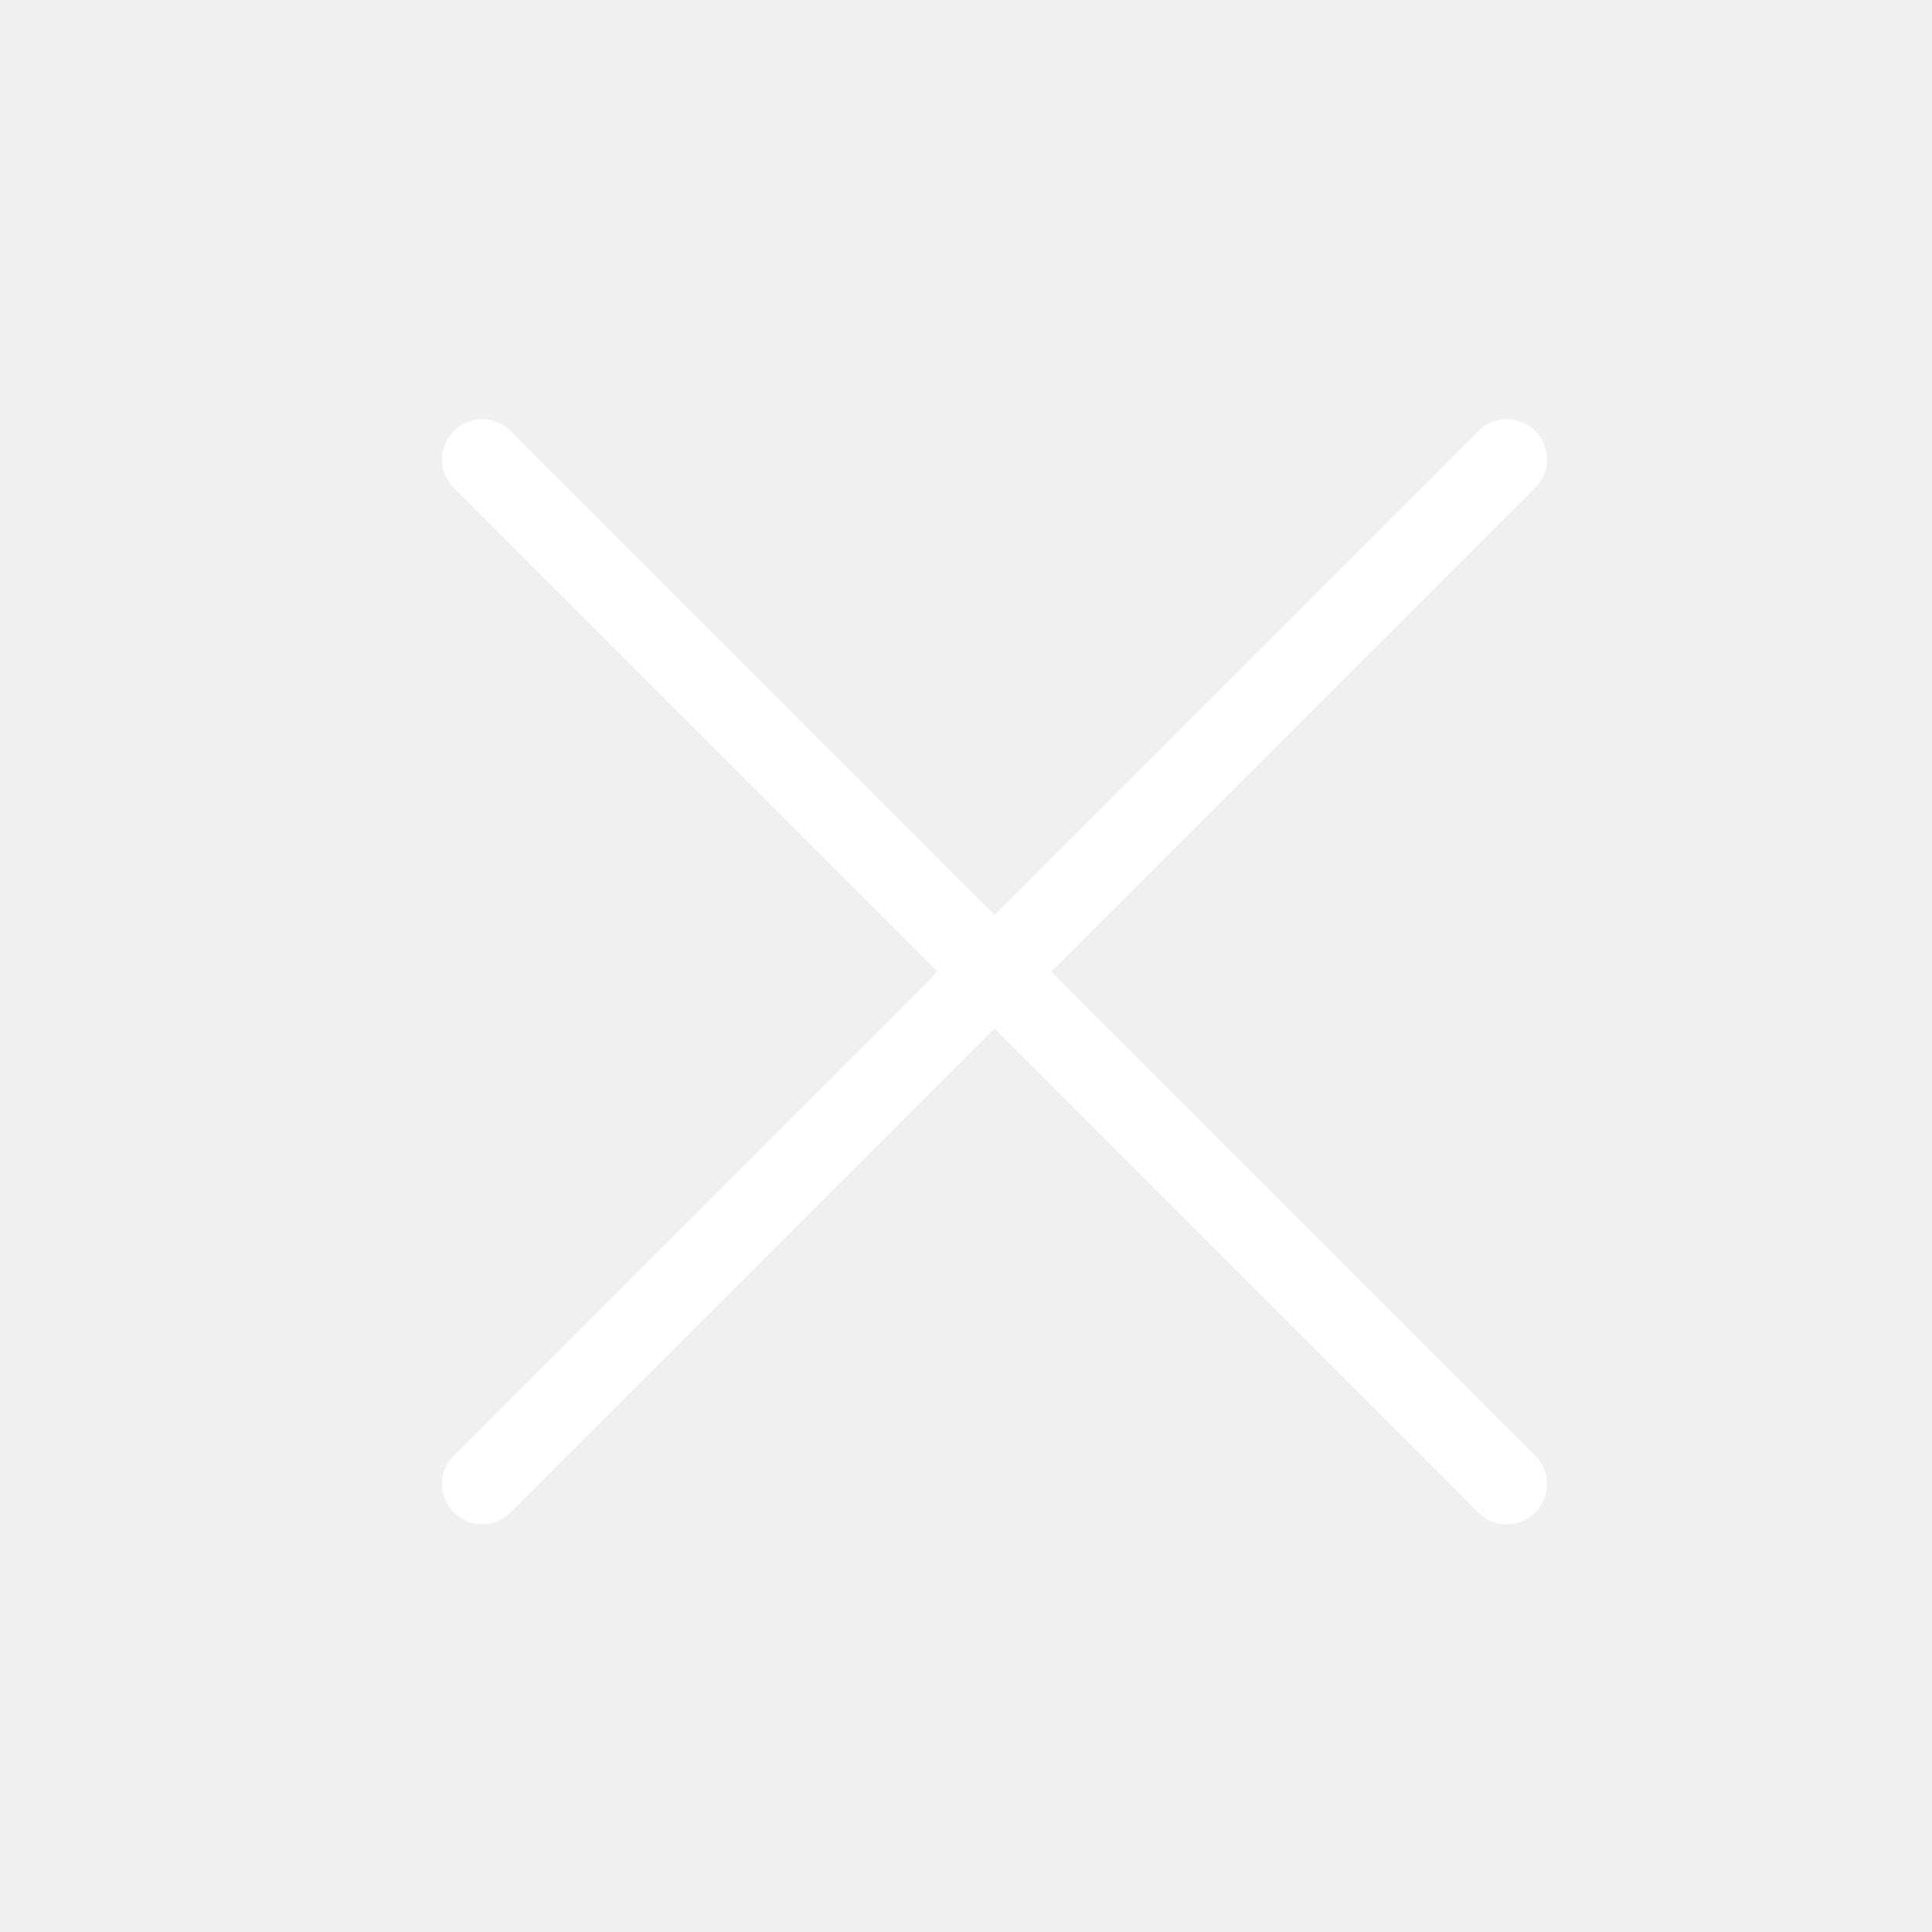
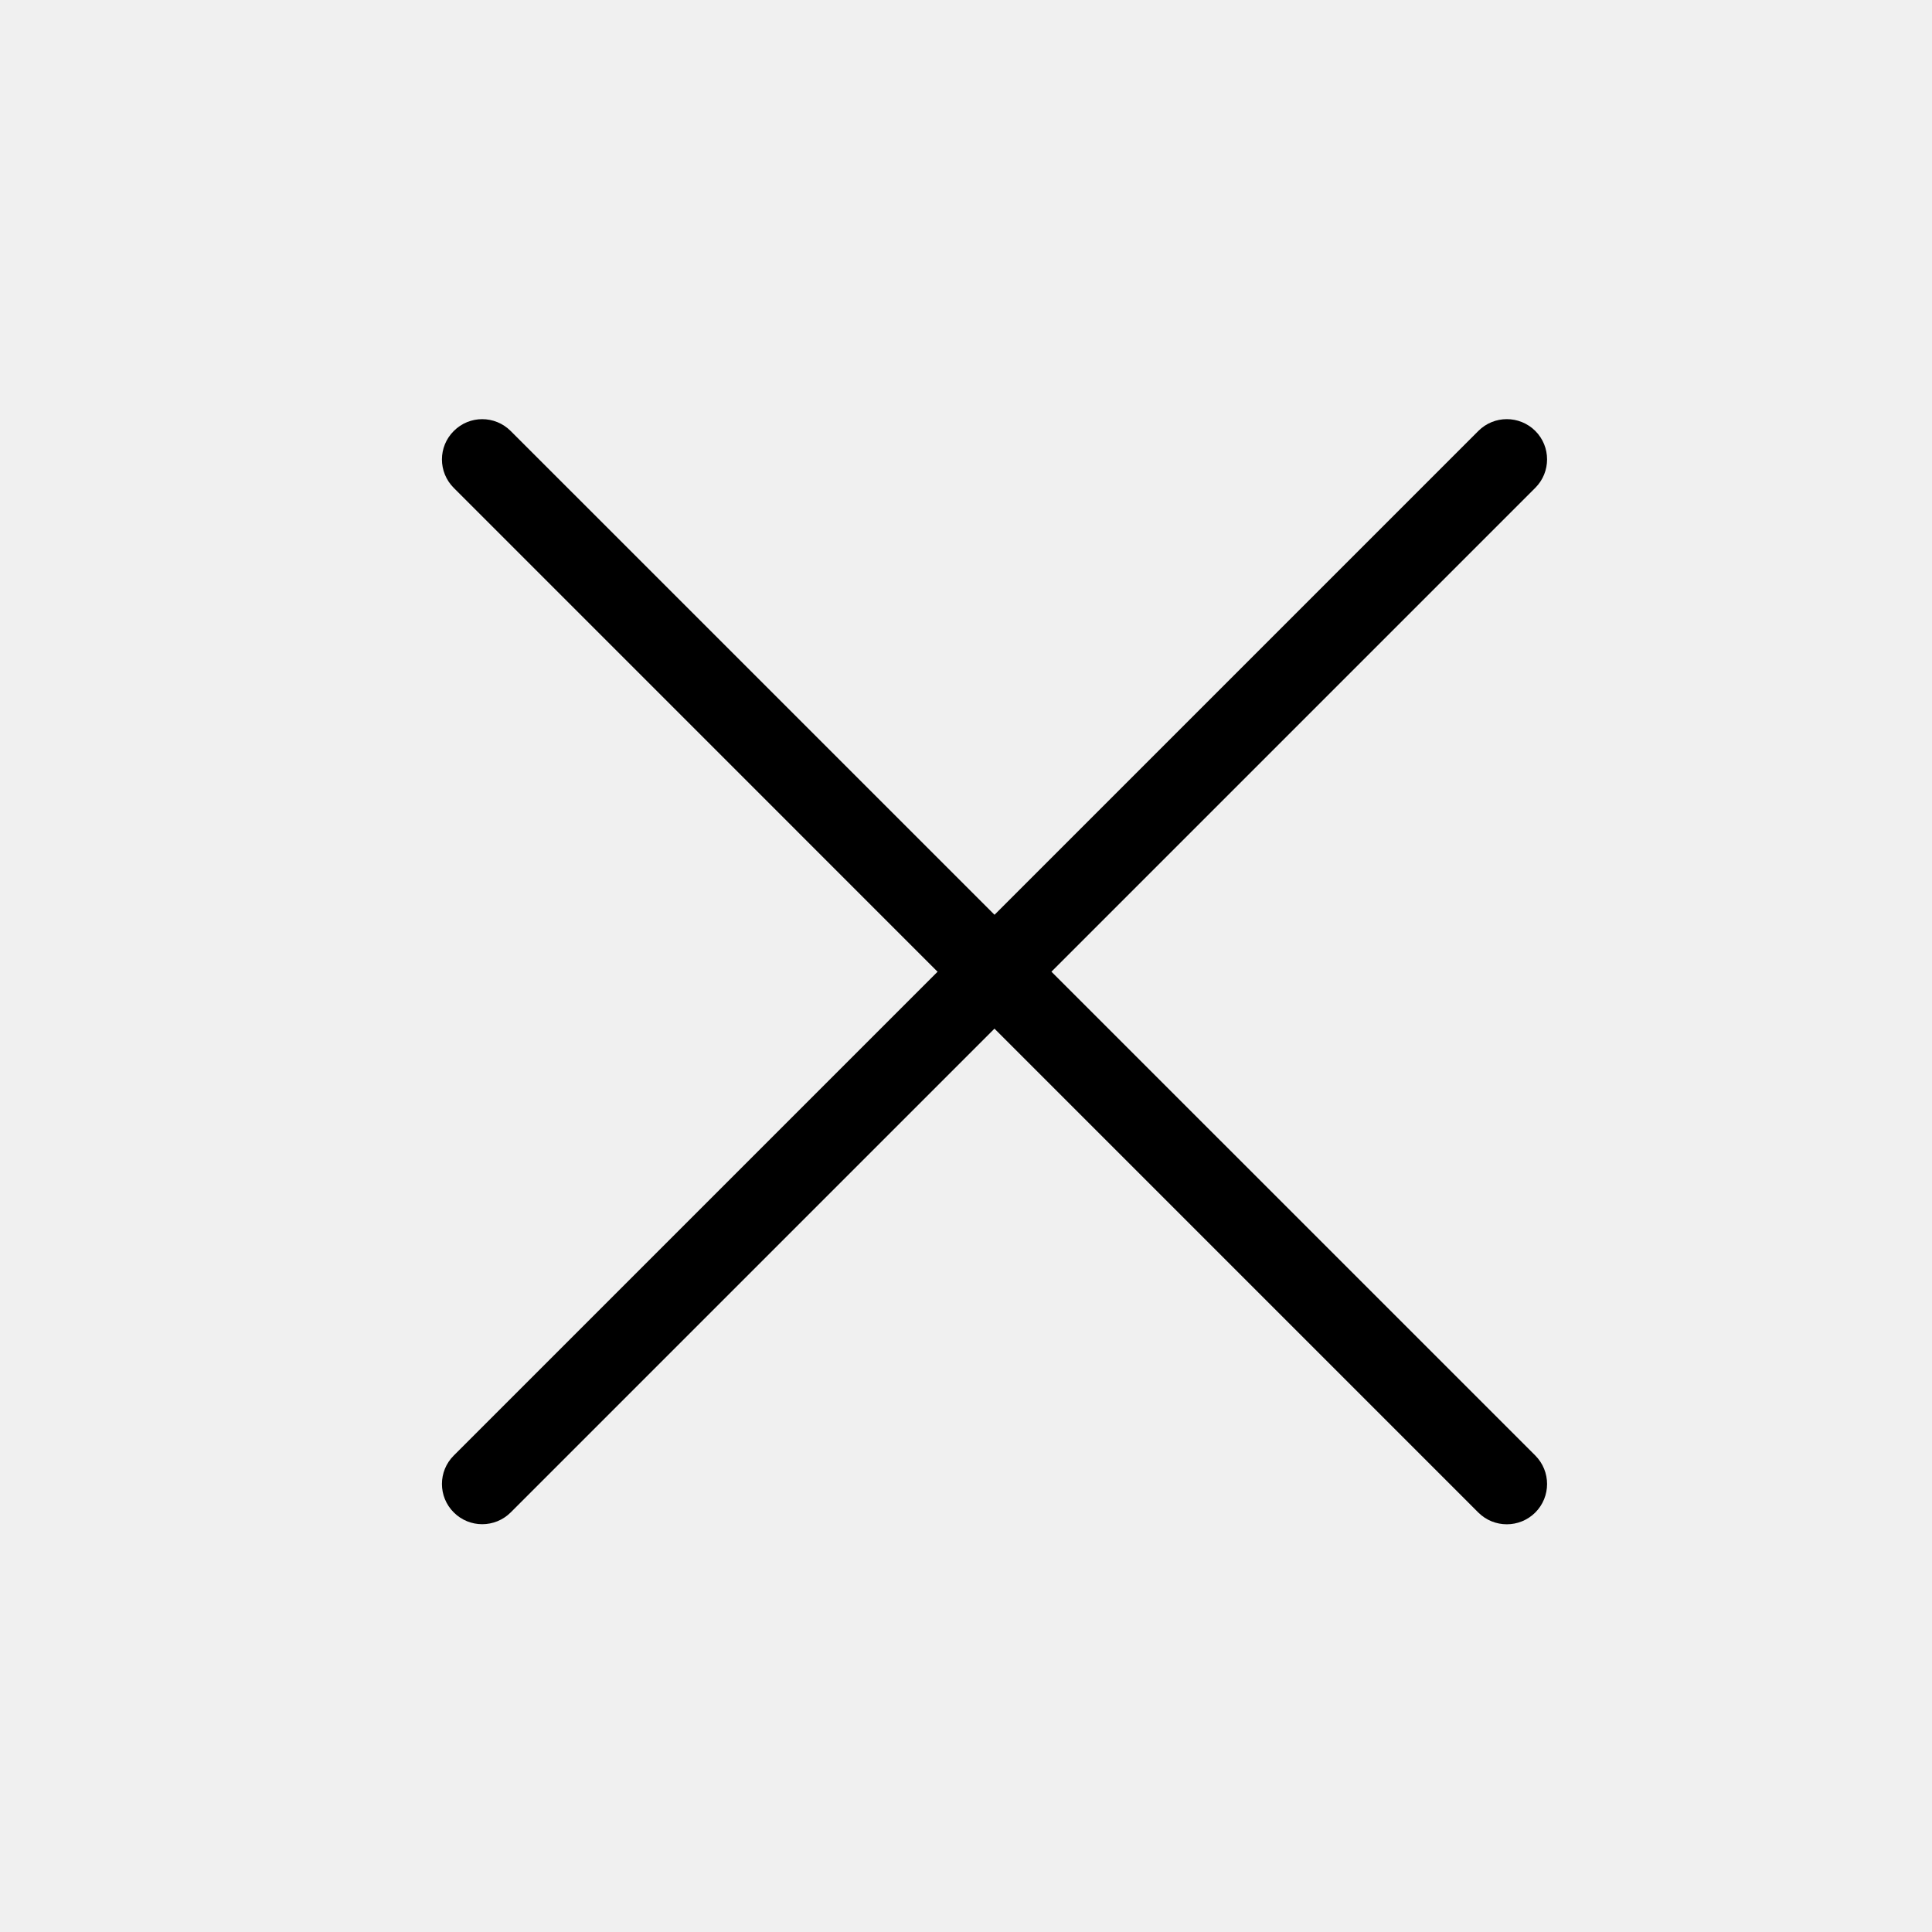
- <svg xmlns="http://www.w3.org/2000/svg" width="24" height="24" viewBox="0 0 24 24" fill="none">
-   <path fill-rule="evenodd" clip-rule="evenodd" d="M5.637 18.788C5.441 18.593 5.441 18.276 5.637 18.081L18.365 5.353C18.56 5.158 18.876 5.158 19.072 5.353C19.267 5.548 19.267 5.865 19.072 6.06L6.344 18.788C6.148 18.983 5.832 18.983 5.637 18.788Z" fill="white" />
-   <path fill-rule="evenodd" clip-rule="evenodd" d="M5.637 5.354C5.832 5.158 6.148 5.158 6.344 5.354L19.072 18.081C19.267 18.277 19.267 18.593 19.072 18.789C18.876 18.984 18.56 18.984 18.364 18.789L5.637 6.061C5.441 5.865 5.441 5.549 5.637 5.354Z" fill="white" />
+ <svg xmlns="http://www.w3.org/2000/svg" width="24" height="24" viewBox="0 0 24 24" fill="currentColor">
+   <path fill-rule="evenodd" clip-rule="evenodd" d="M5.637 18.788C5.441 18.593 5.441 18.276 5.637 18.081L18.365 5.353C18.56 5.158 18.876 5.158 19.072 5.353C19.267 5.548 19.267 5.865 19.072 6.06L6.344 18.788C6.148 18.983 5.832 18.983 5.637 18.788Z" fill="currentColor" />
+   <path fill-rule="evenodd" clip-rule="evenodd" d="M5.637 5.354C5.832 5.158 6.148 5.158 6.344 5.354L19.072 18.081C19.267 18.277 19.267 18.593 19.072 18.789C18.876 18.984 18.56 18.984 18.364 18.789L5.637 6.061C5.441 5.865 5.441 5.549 5.637 5.354Z" fill="currentColor" />
</svg>
